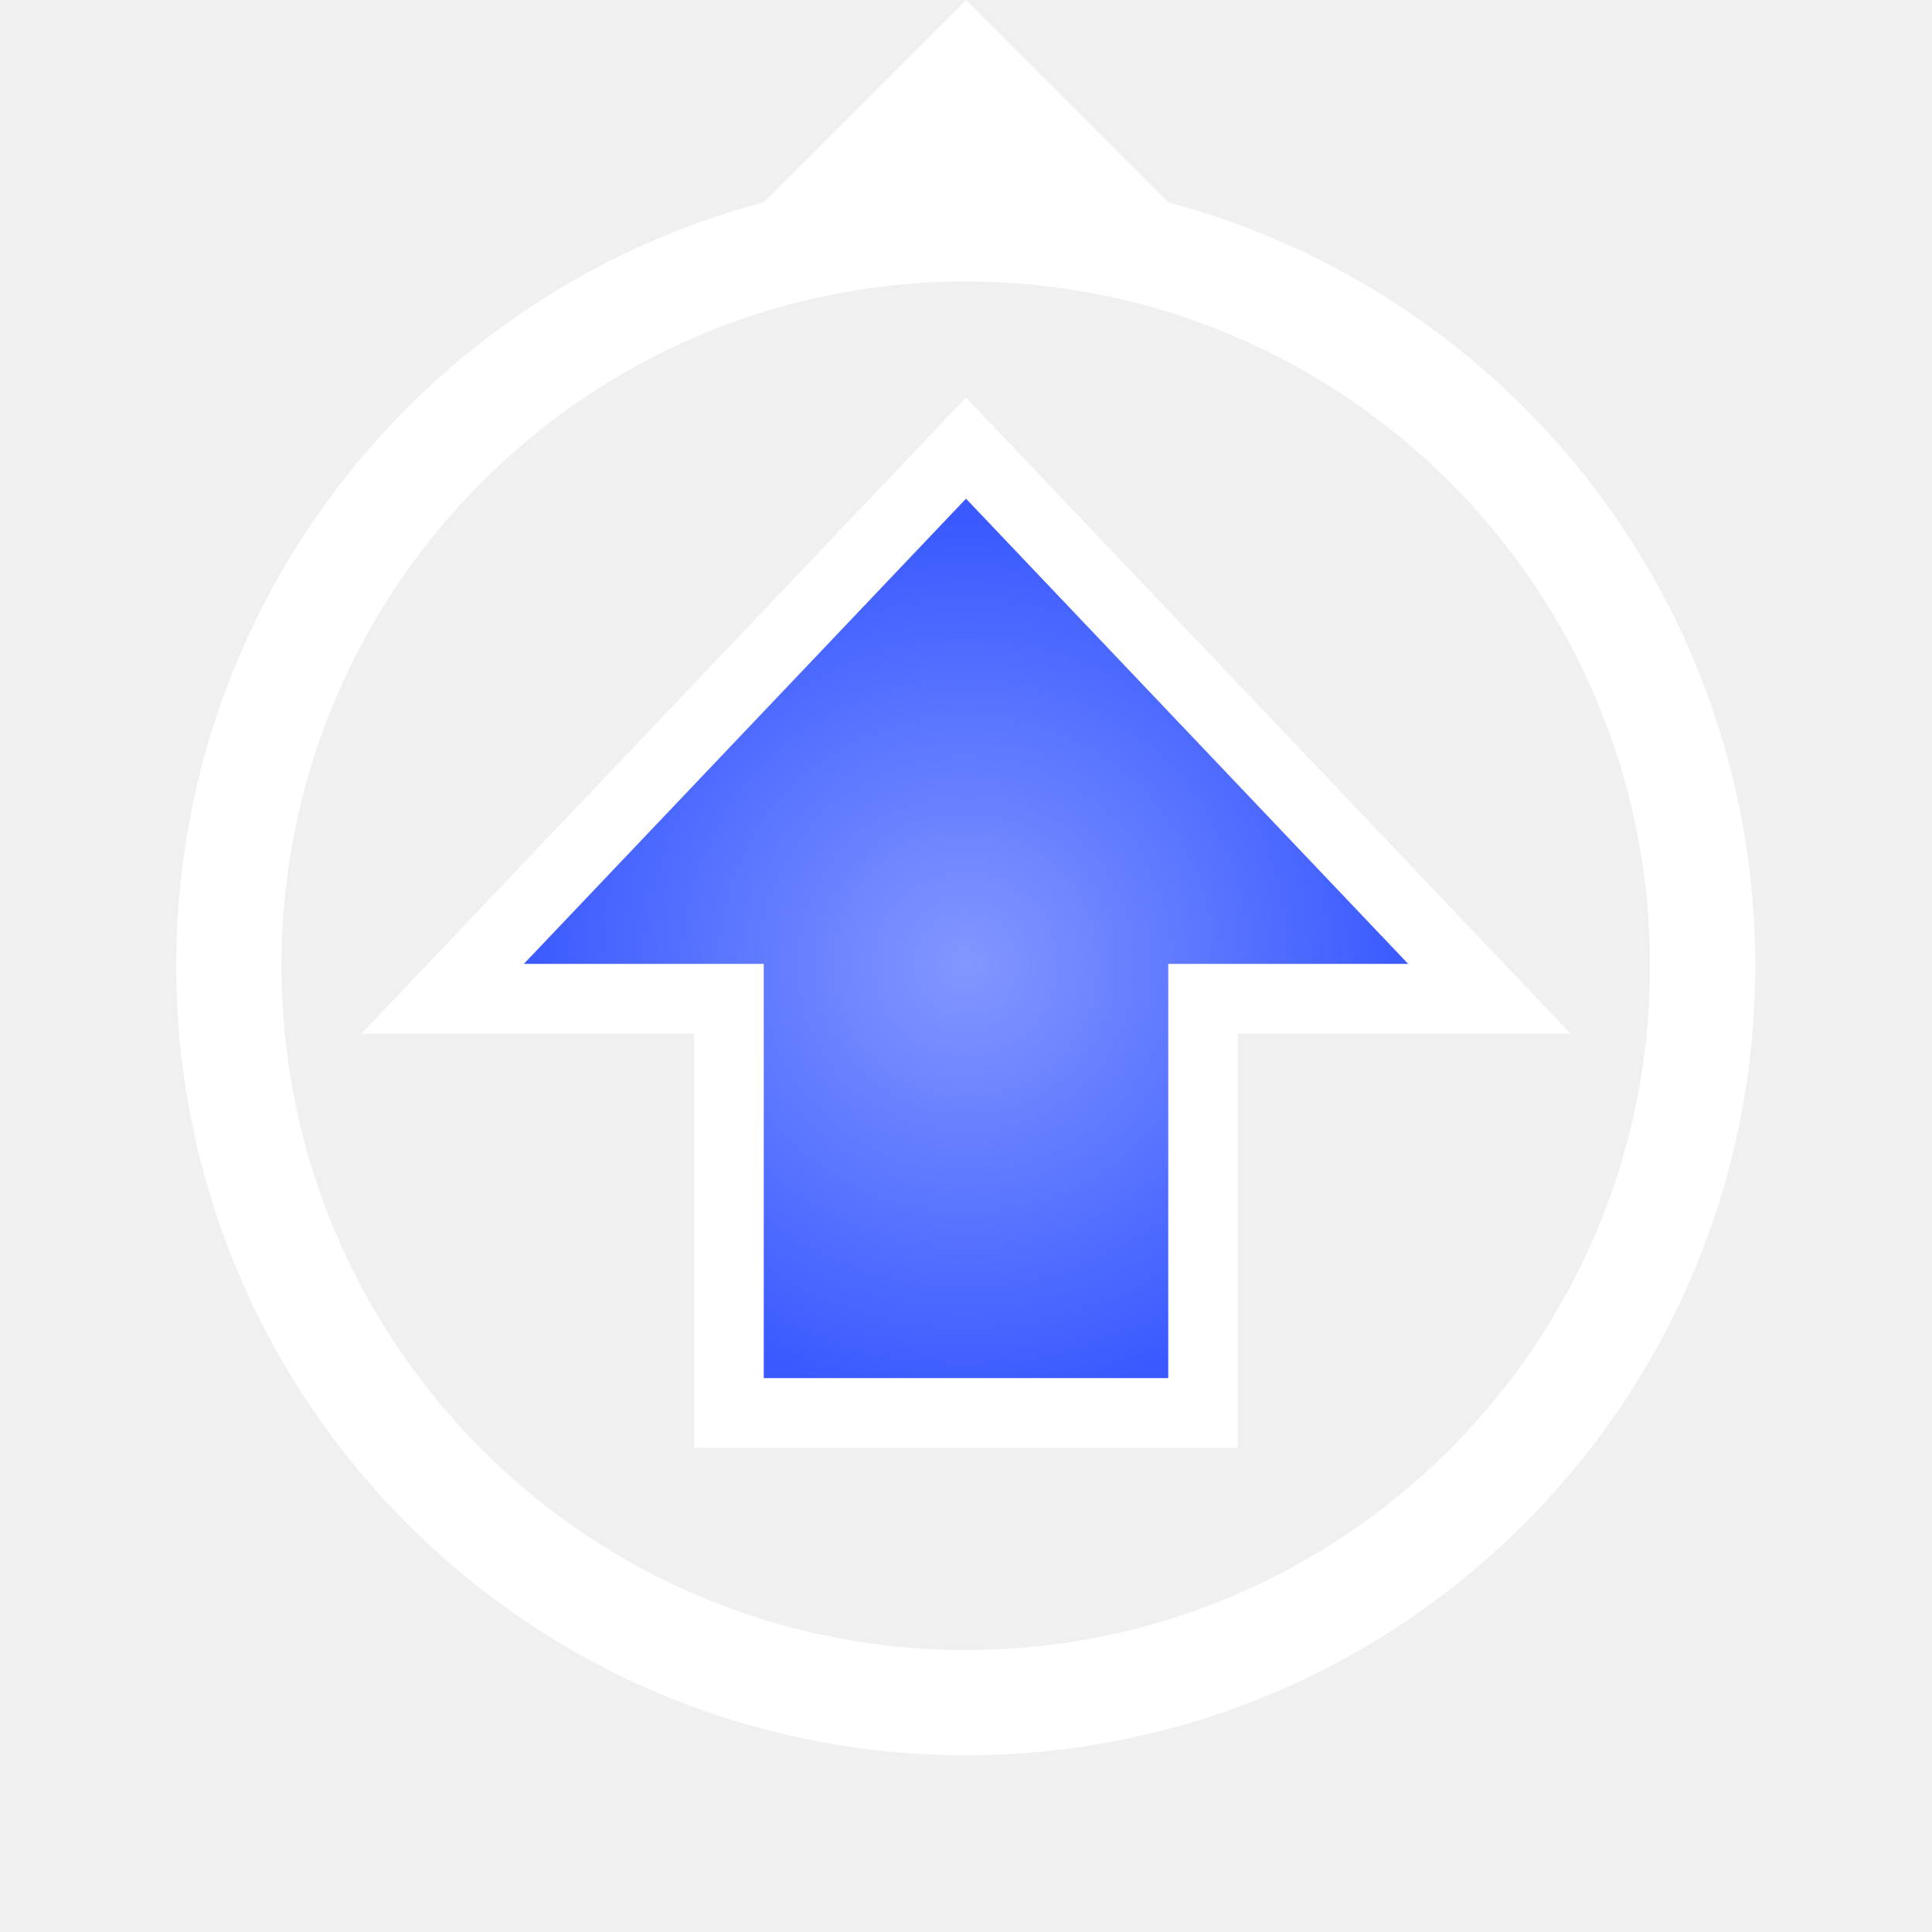
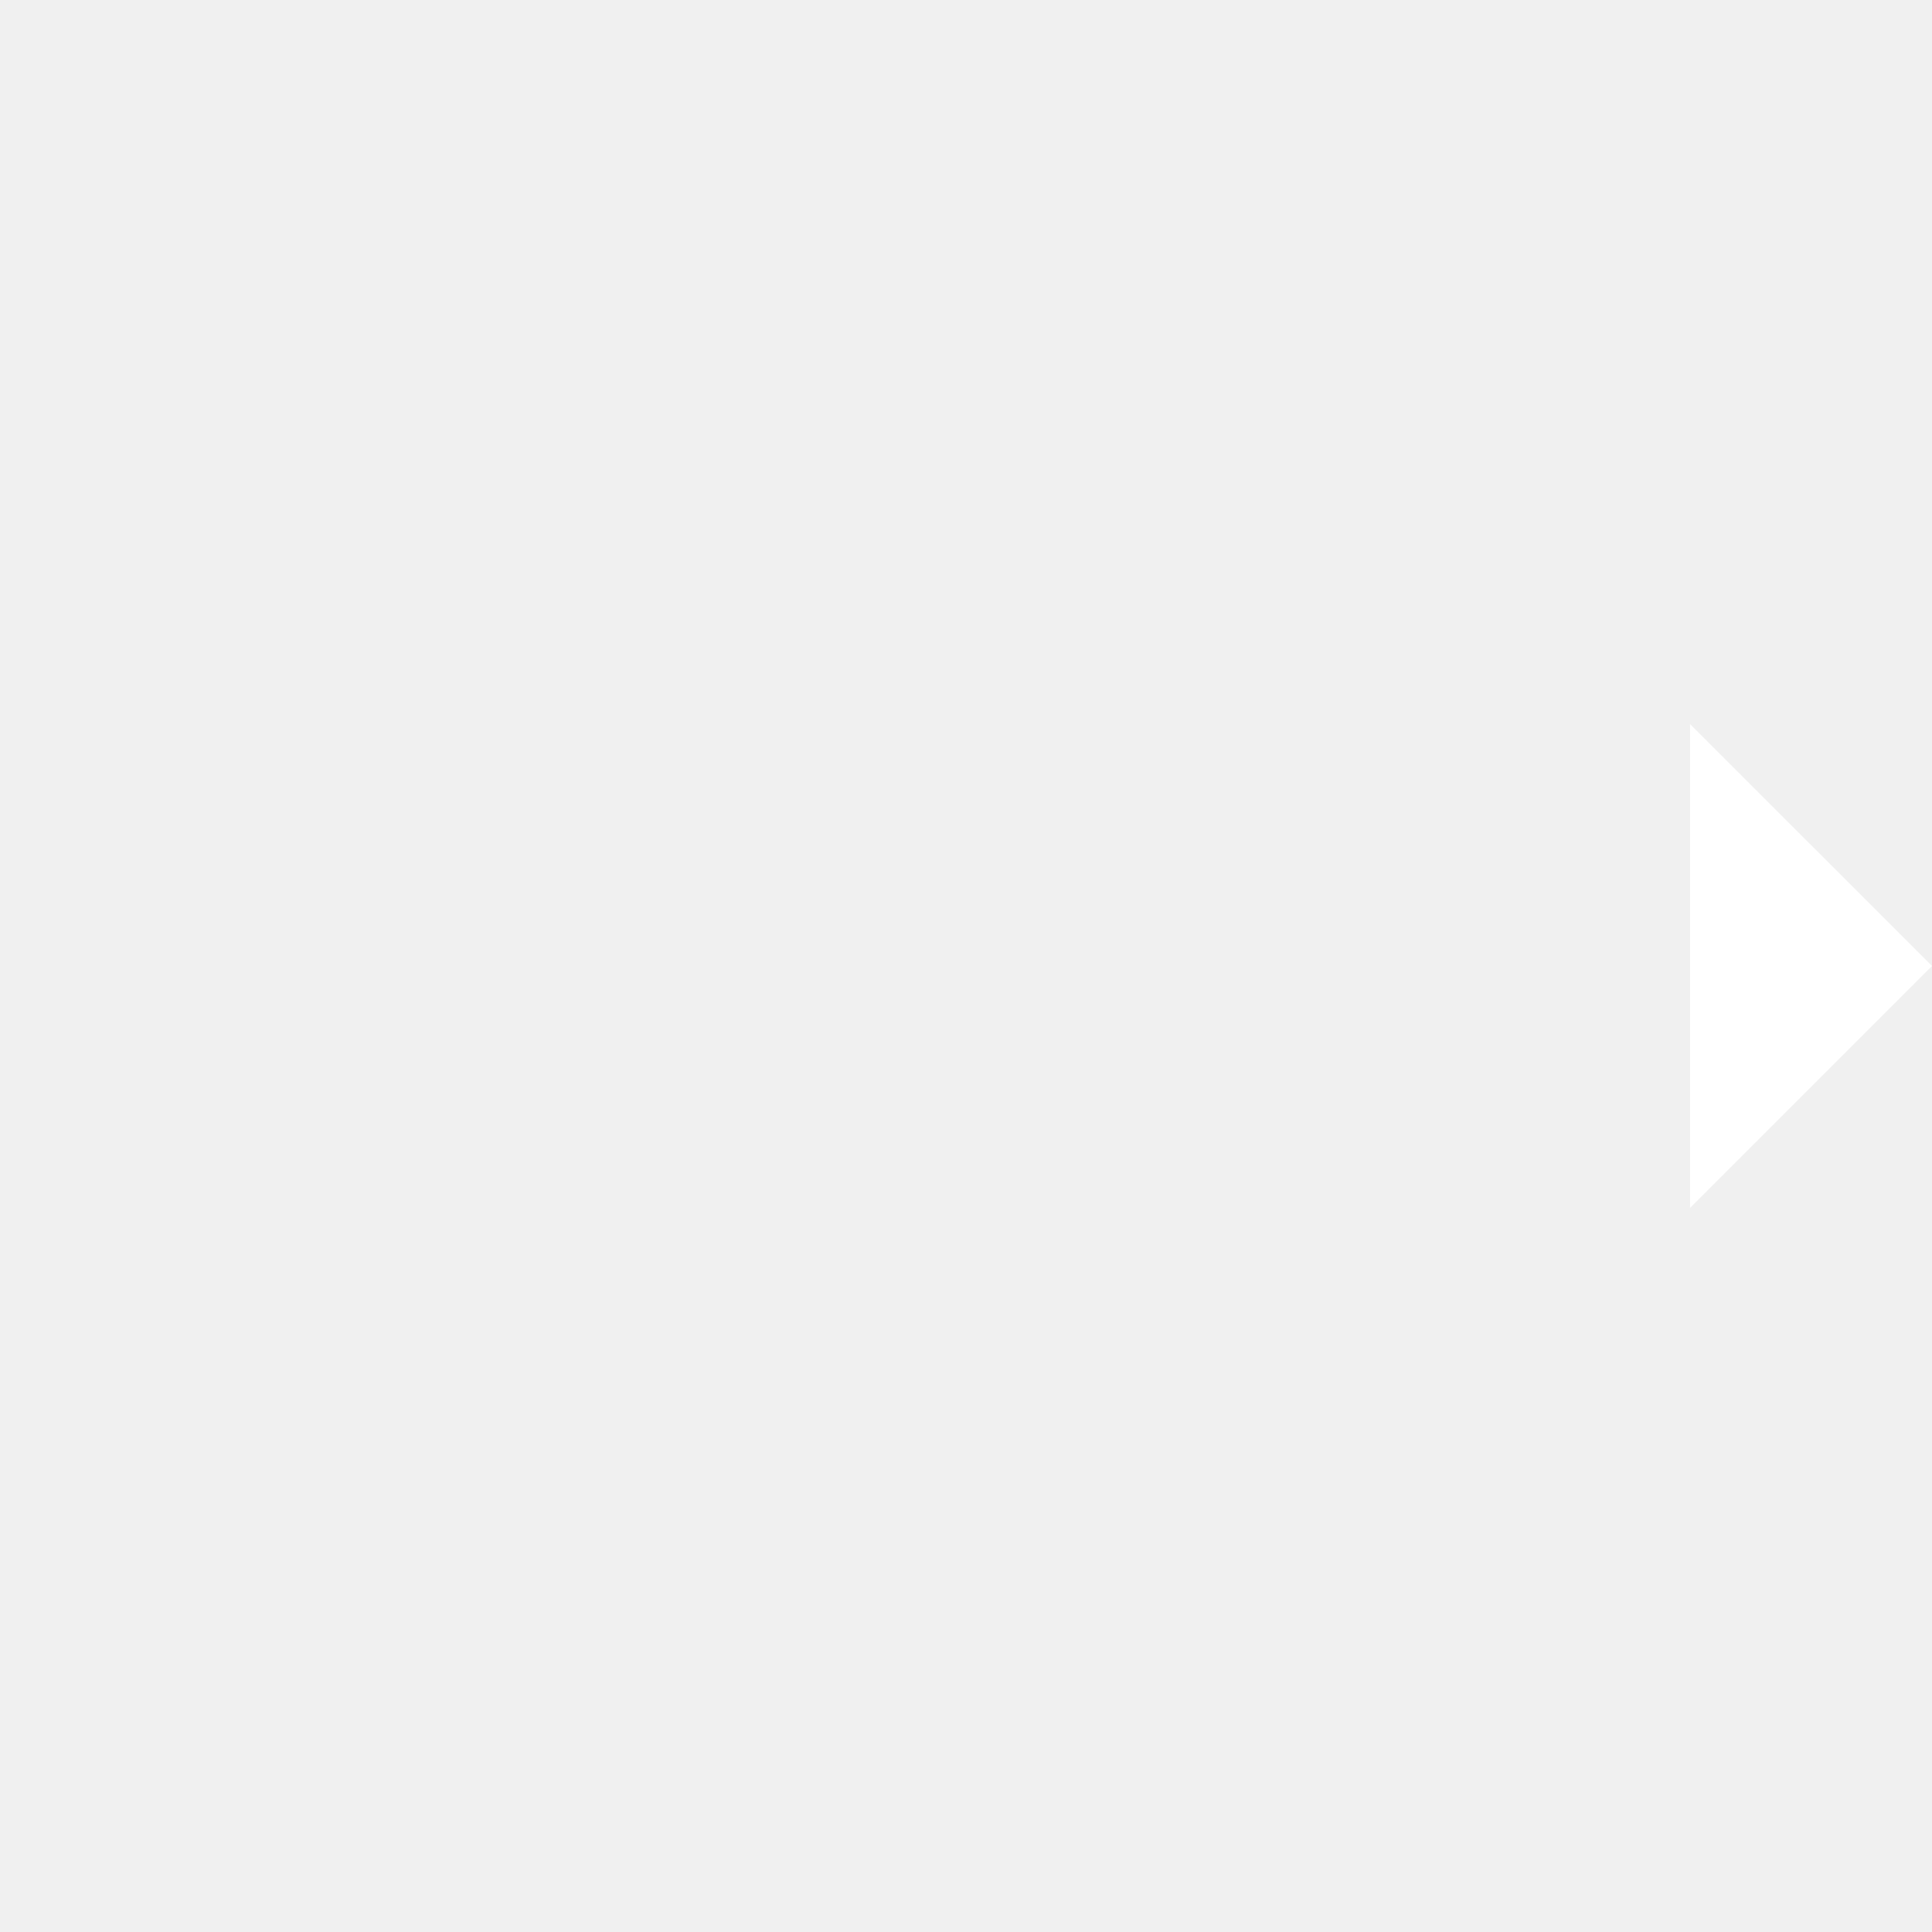
- <svg xmlns="http://www.w3.org/2000/svg" xmlns:xlink="http://www.w3.org/1999/xlink" width="165.1mm" height="165.1mm" viewBox="0 0 165.1 165.1" version="1.1" id="svg1" xml:space="preserve">
-   <defs id="defs1">
-     <linearGradient id="linearGradient6">
-       <stop style="stop-color:#8397ff;stop-opacity:1;" offset="0" id="stop6" />
-       <stop style="stop-color:#3a5aff;stop-opacity:1;" offset="1" id="stop7" />
-     </linearGradient>
-     <radialGradient xlink:href="#linearGradient6" id="radialGradient7" cx="67.733" cy="67.746" fx="67.733" fy="67.746" r="40.904" gradientTransform="matrix(-0.9237233,2.8905398e-8,-7.5876399e-7,0.9237233,145.117,19.79112)" gradientUnits="userSpaceOnUse" />
-   </defs>
+ <svg xmlns="http://www.w3.org/2000/svg" width="165.1mm" height="165.1mm" viewBox="0 0 165.1 165.1" version="1.1" id="svg1" xml:space="preserve">
+   <defs id="defs1" />
  <g id="layer1">
-     <path d="M 61.876,20.674 H 103.224 L 82.55,1e-5 Z" style="display:inline;mix-blend-mode:normal;fill:#ffffff;stroke-width:11.906;stroke-linecap:square;paint-order:stroke fill markers" id="path11" />
-     <path d="M 82.551,42.614 120.335,82.369 H 99.834 V 117.766 H 65.268 V 82.369 H 44.766 Z" style="display:inline;mix-blend-mode:normal;fill:url(#radialGradient7);fill-opacity:1;stroke:#ffffff;stroke-width:11.906;stroke-linecap:square;stroke-linejoin:miter;stroke-dasharray:none;paint-order:stroke fill markers" id="path1" />
-     <circle style="display:inline;mix-blend-mode:normal;fill:none;fill-opacity:1;stroke:#ffffff;stroke-width:8.996;stroke-linecap:round;stroke-linejoin:round;stroke-dasharray:none;stroke-opacity:1;paint-order:stroke fill markers" id="circle2" cx="82.529" cy="82.529" r="62.971" />
+     <path d="M 144.426,103.224 V 61.876 l 20.674,20.674 z" style="display:inline;mix-blend-mode:normal;fill:#ffffff;stroke-width:11.906;stroke-linecap:square;paint-order:stroke fill markers" id="path10" />
  </g>
</svg>
